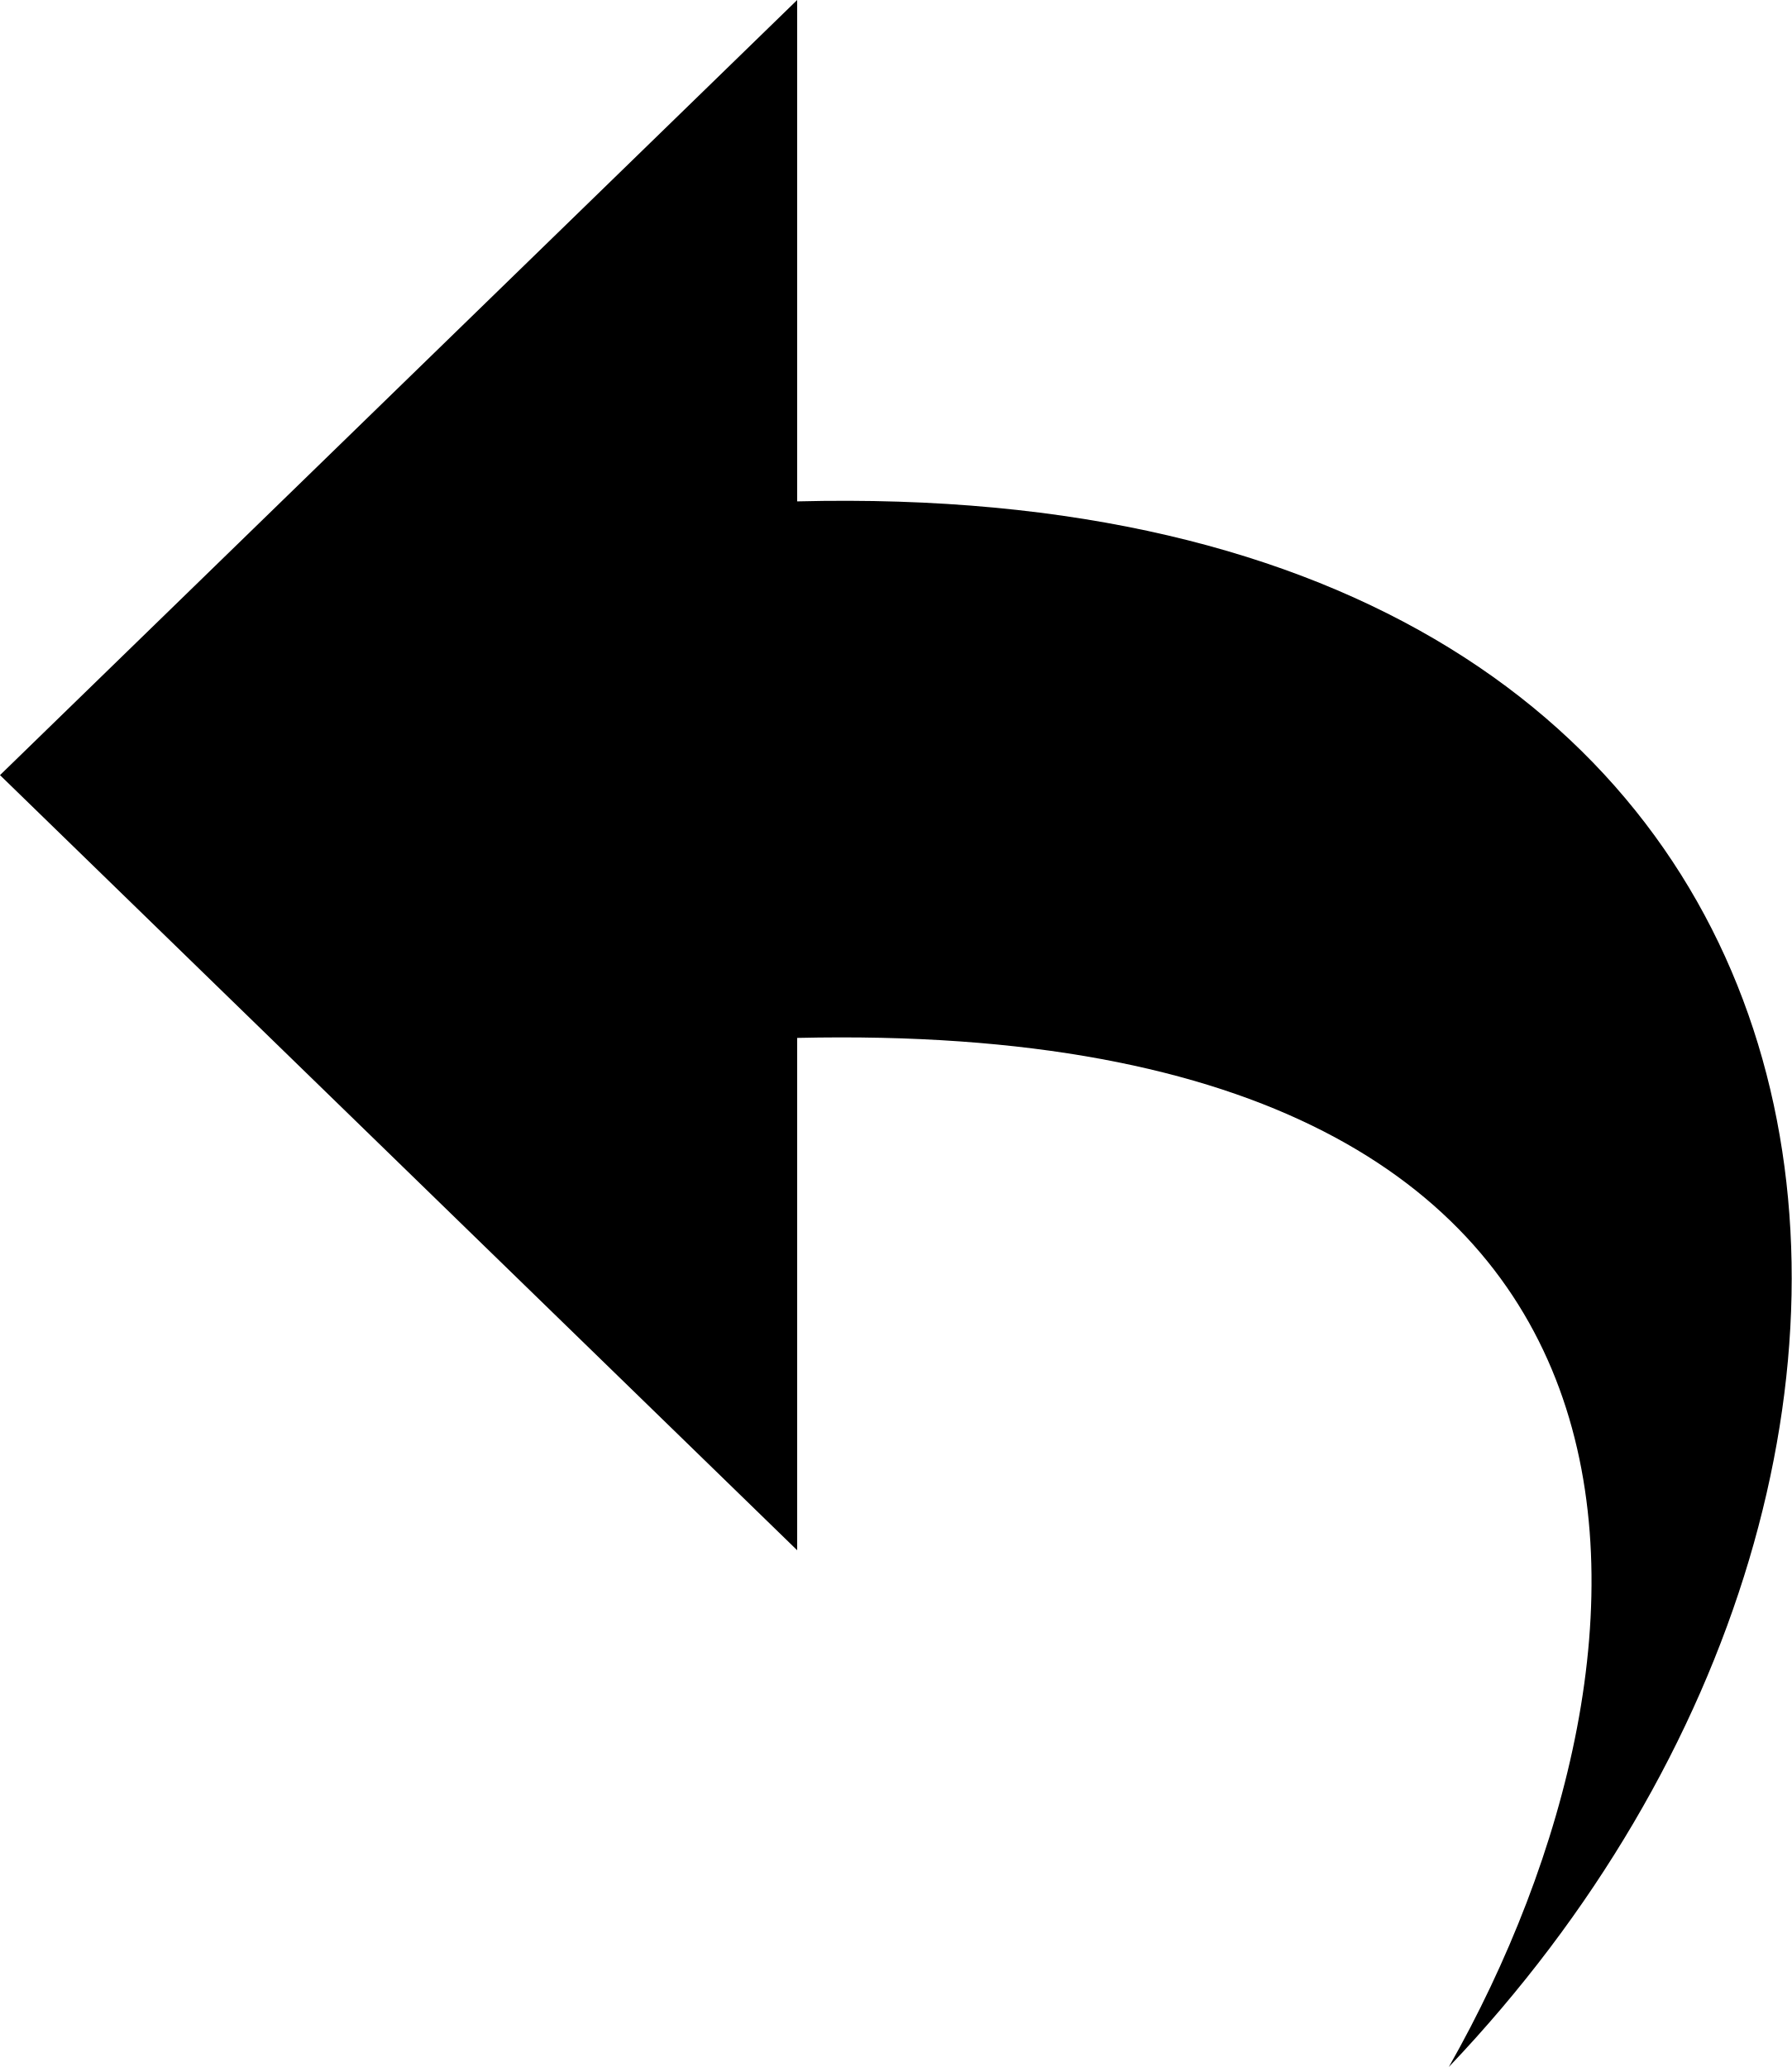
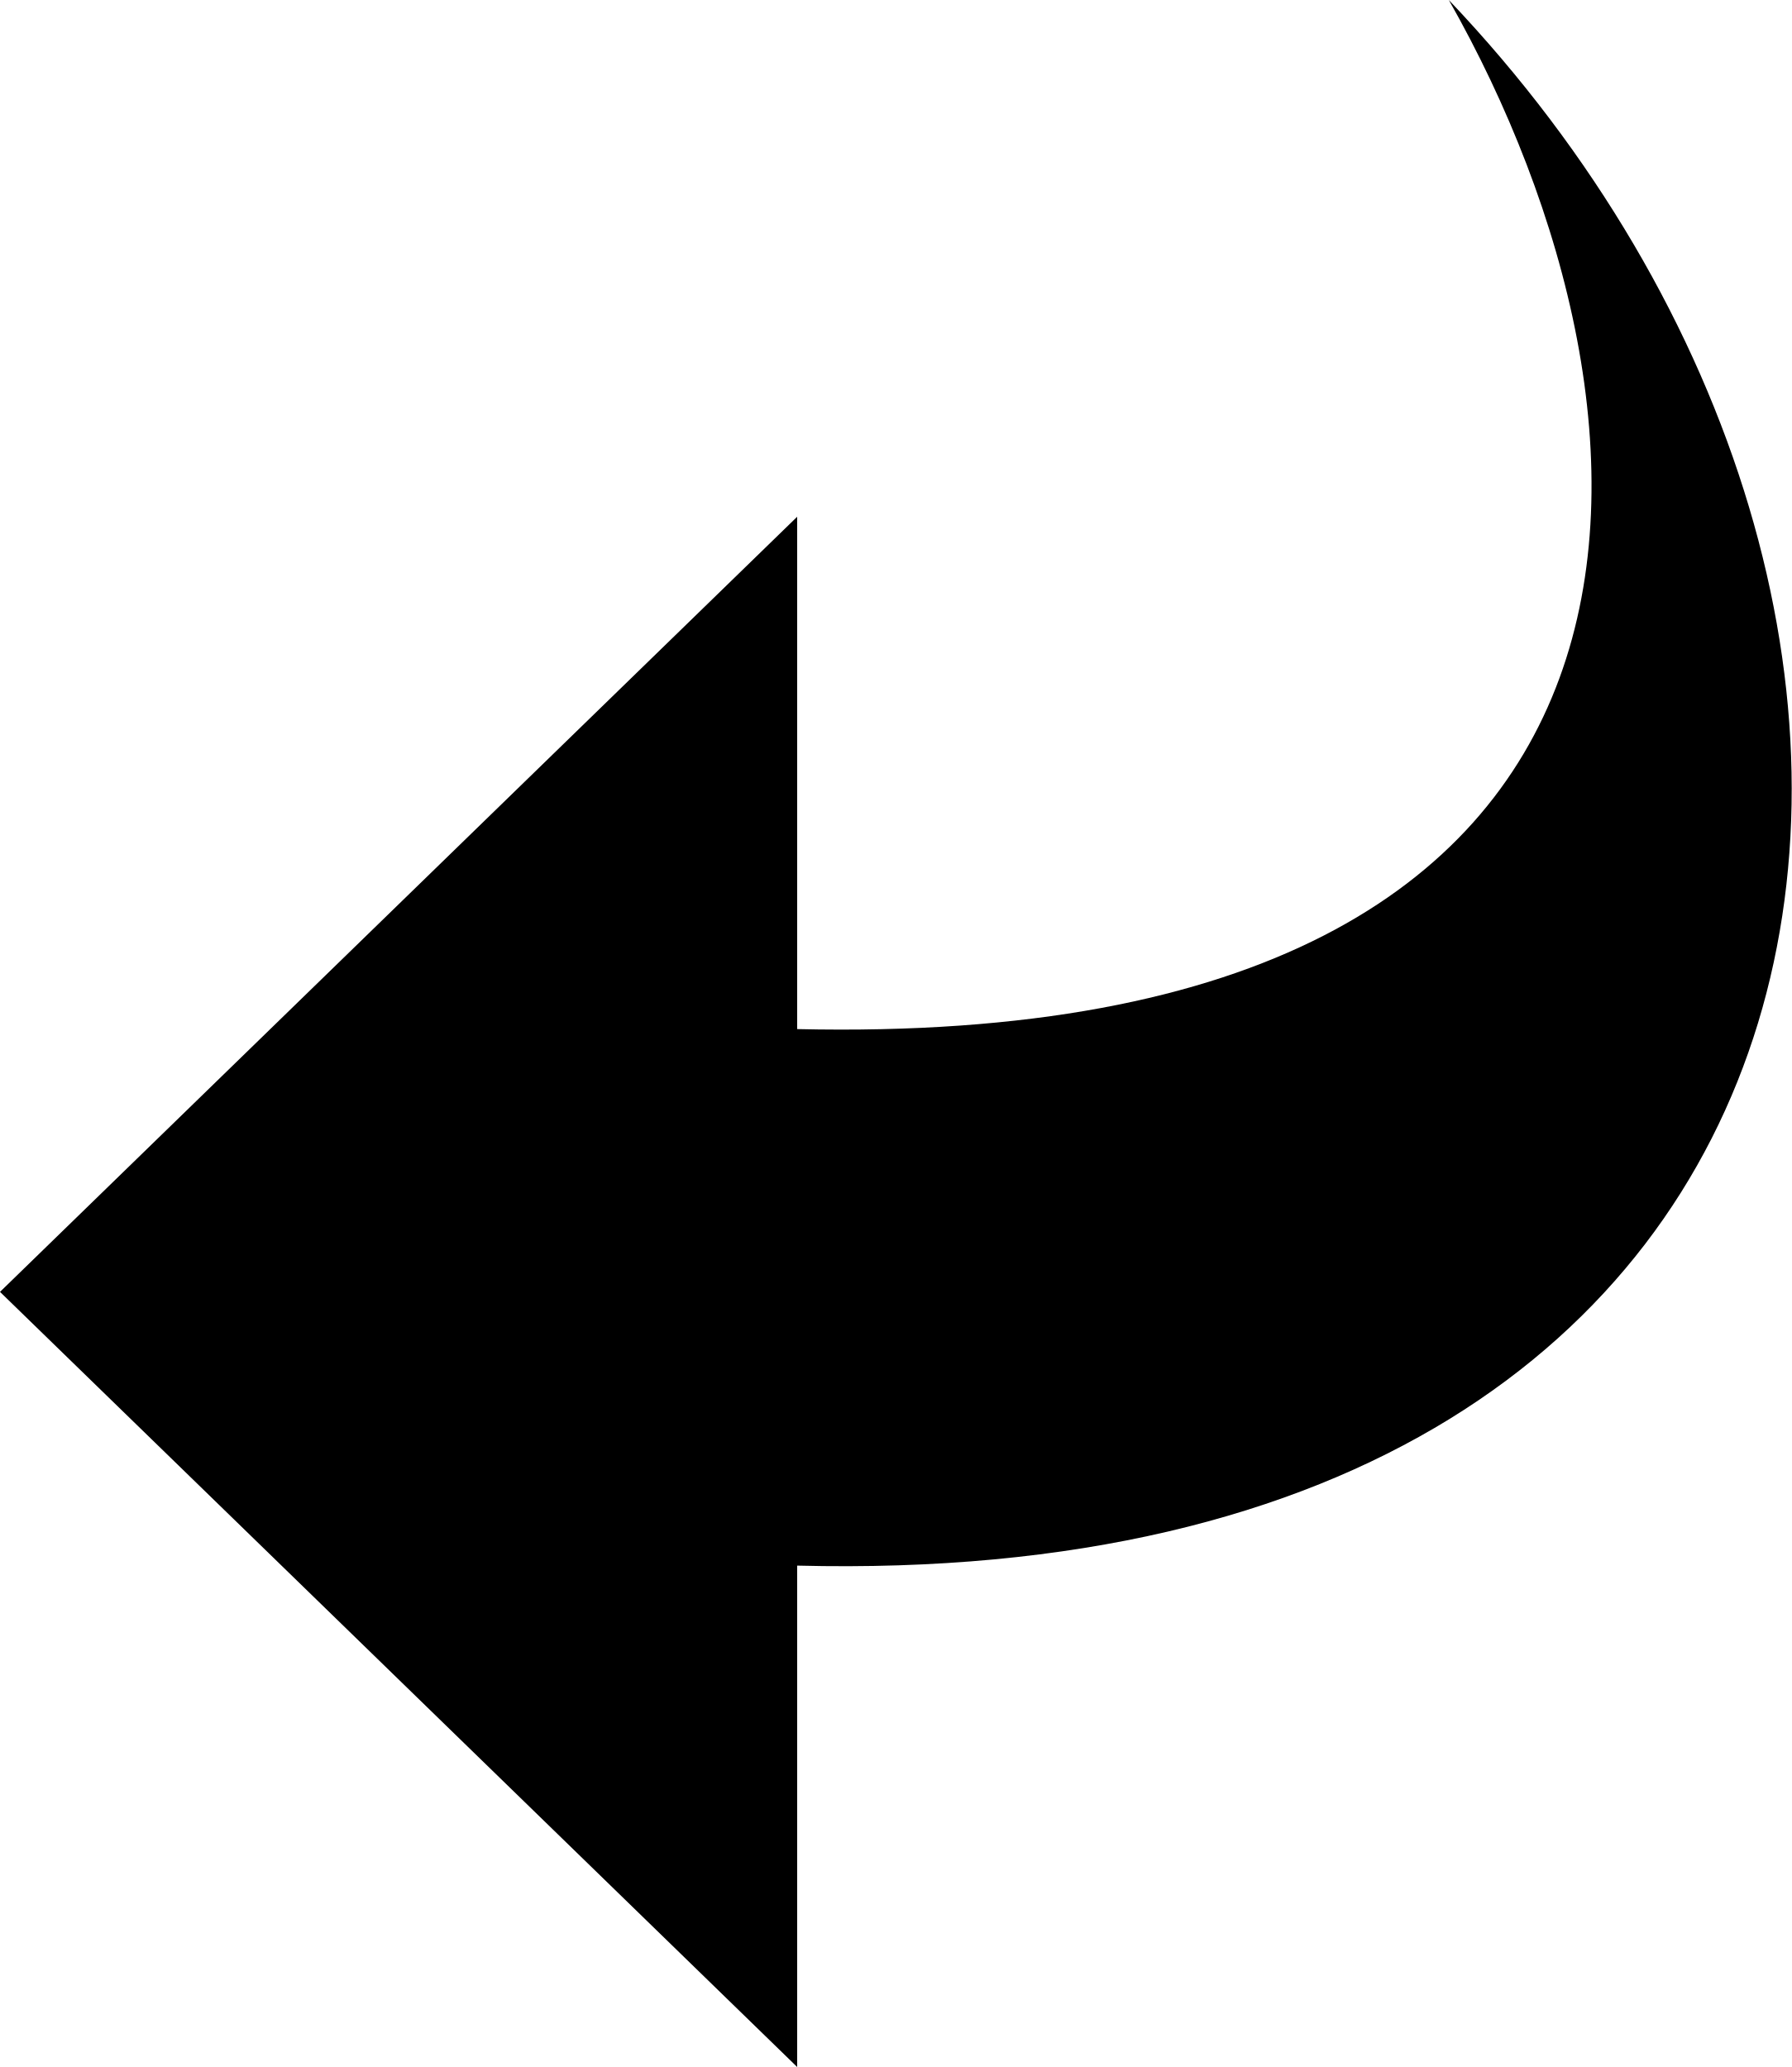
- <svg xmlns="http://www.w3.org/2000/svg" width="26" height="30" fill="currentColor" viewBox="0 0 26 30">
-   <path d="M11.568 7.277V0L0 11.25 11.568 22.5v-7.436c13.459-.307 12.882 8.9 9.456 14.936 8.456-8.89 6.66-23.132-9.456-22.723Z" />
+ <svg xmlns="http://www.w3.org/2000/svg" width="26" height="30" viewBox="0 0 26 30" fill="currentColor">
+   <path d="M11.568 22.723V30L0 18.75L11.568 7.5V14.936C25.027 15.243 24.45 6.036 21.024 0C29.48 8.89 27.684 23.132 11.568 22.723Z" />
</svg>
